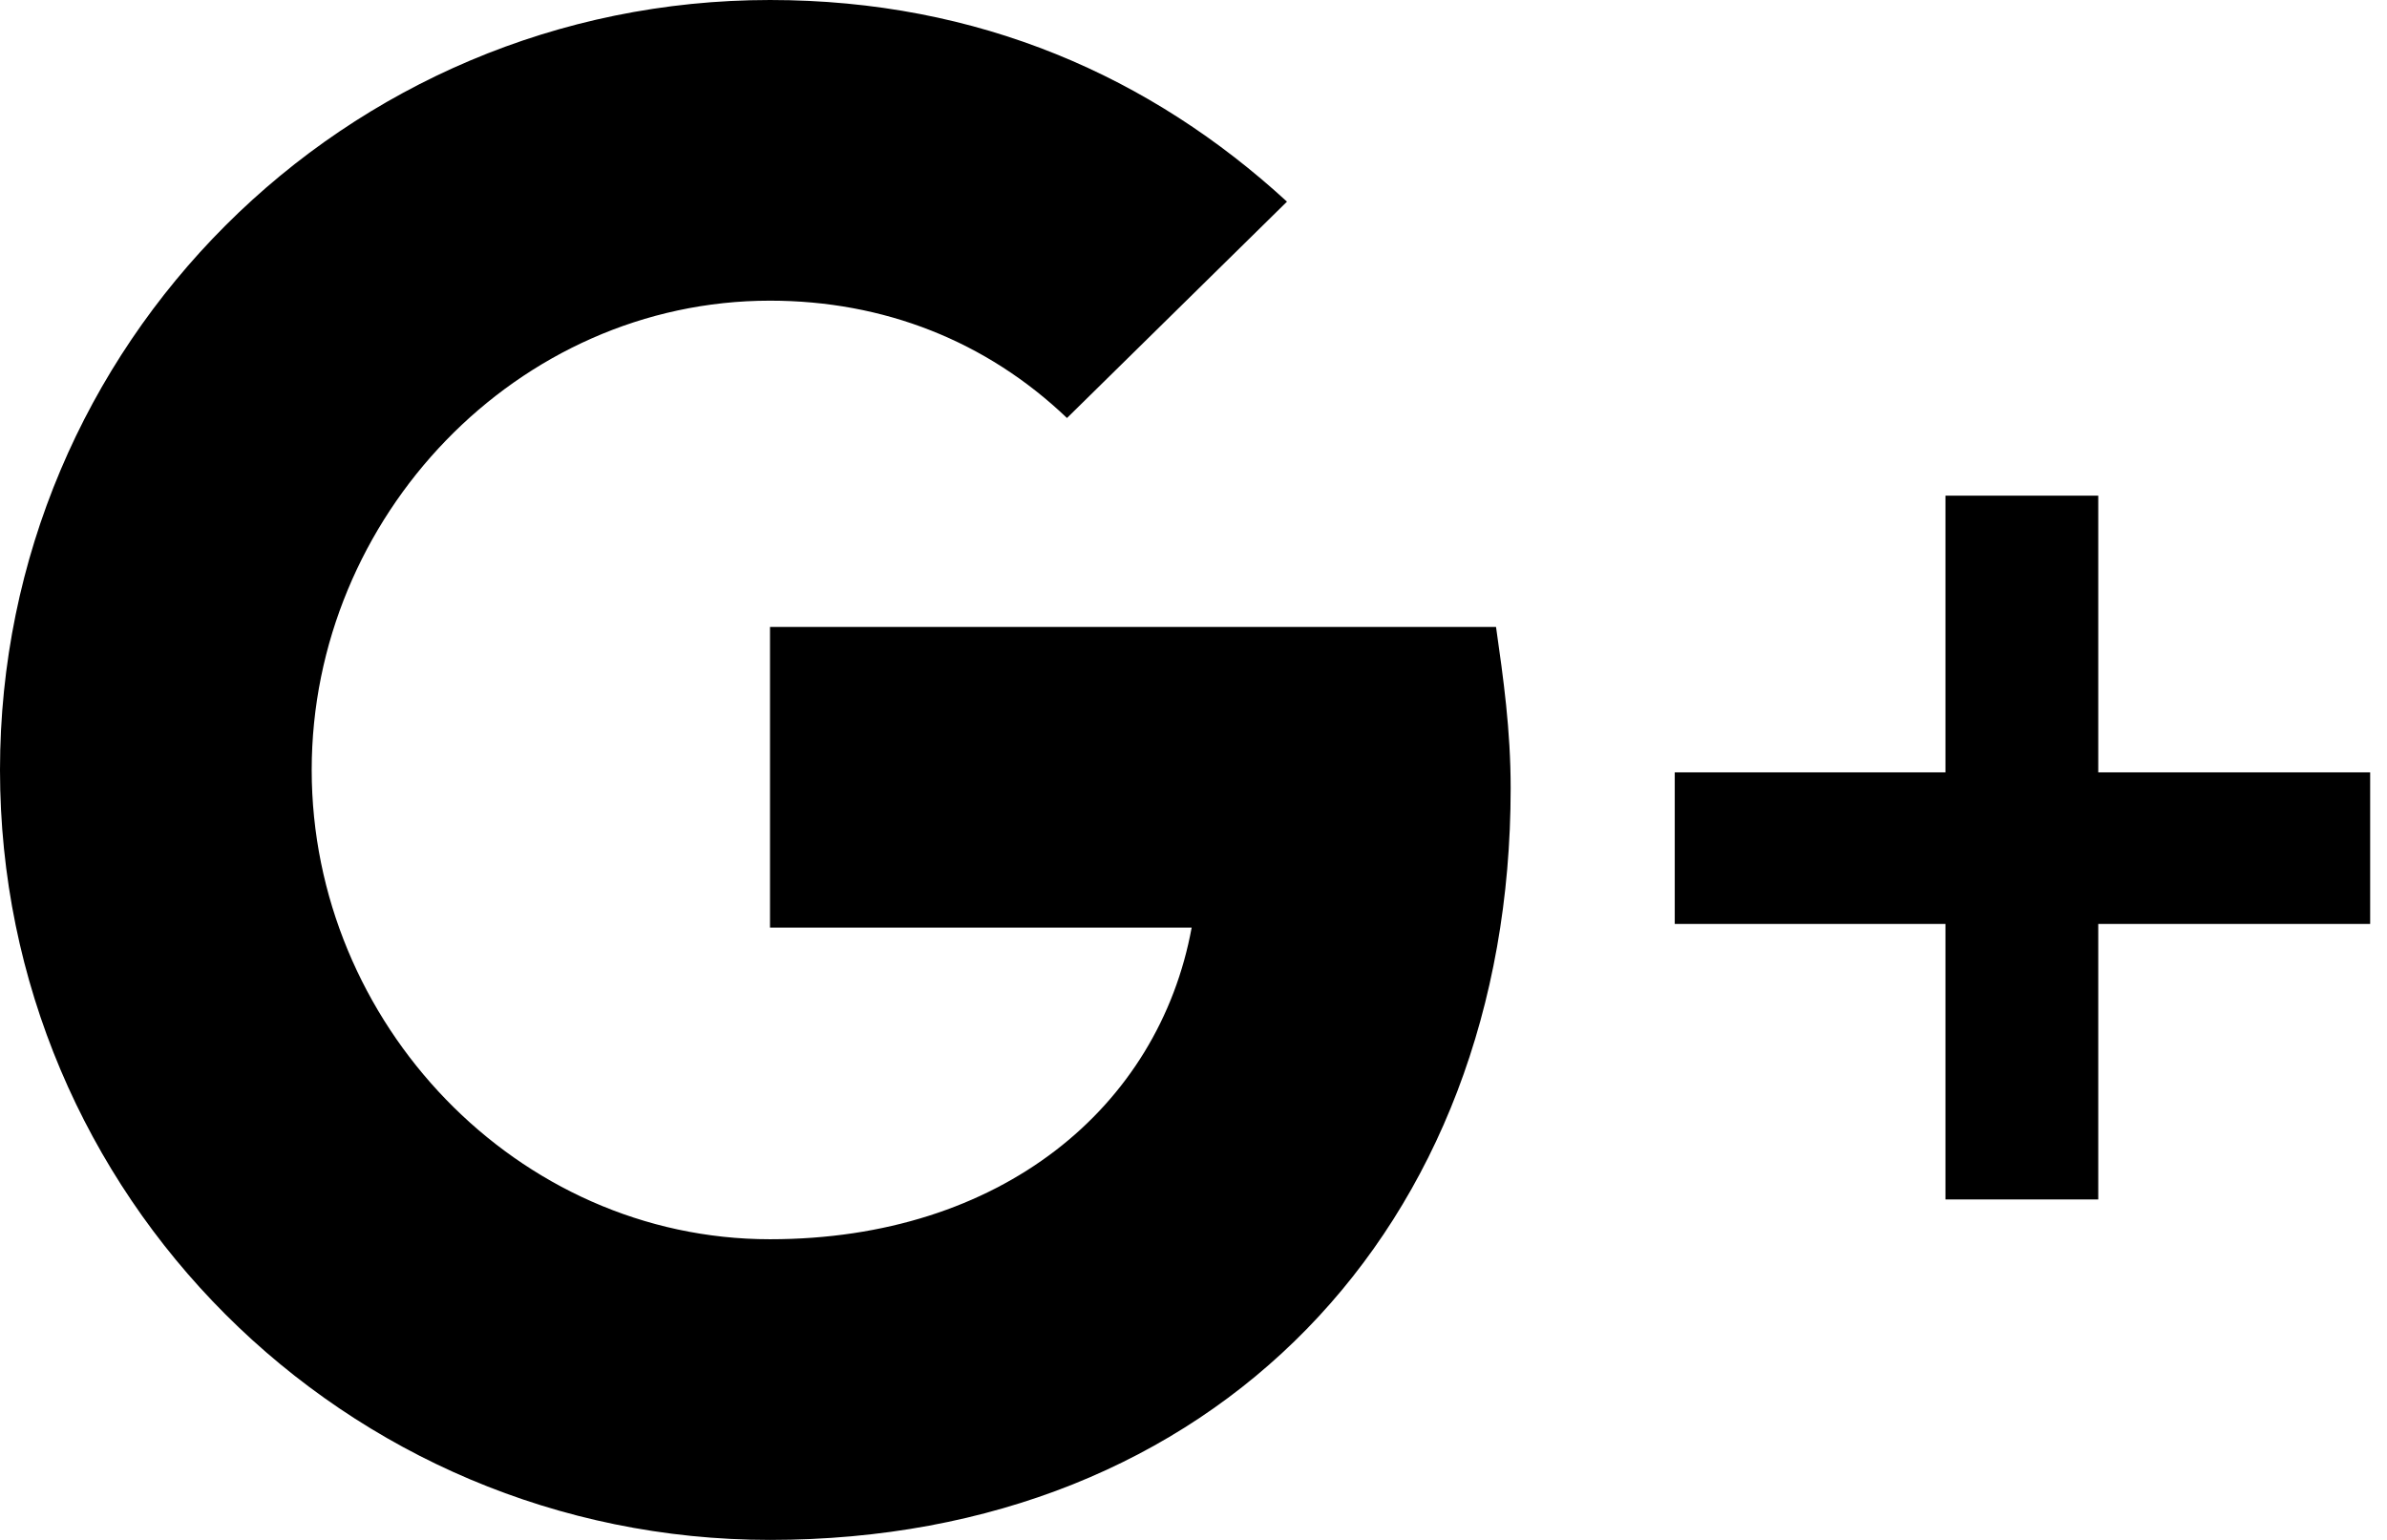
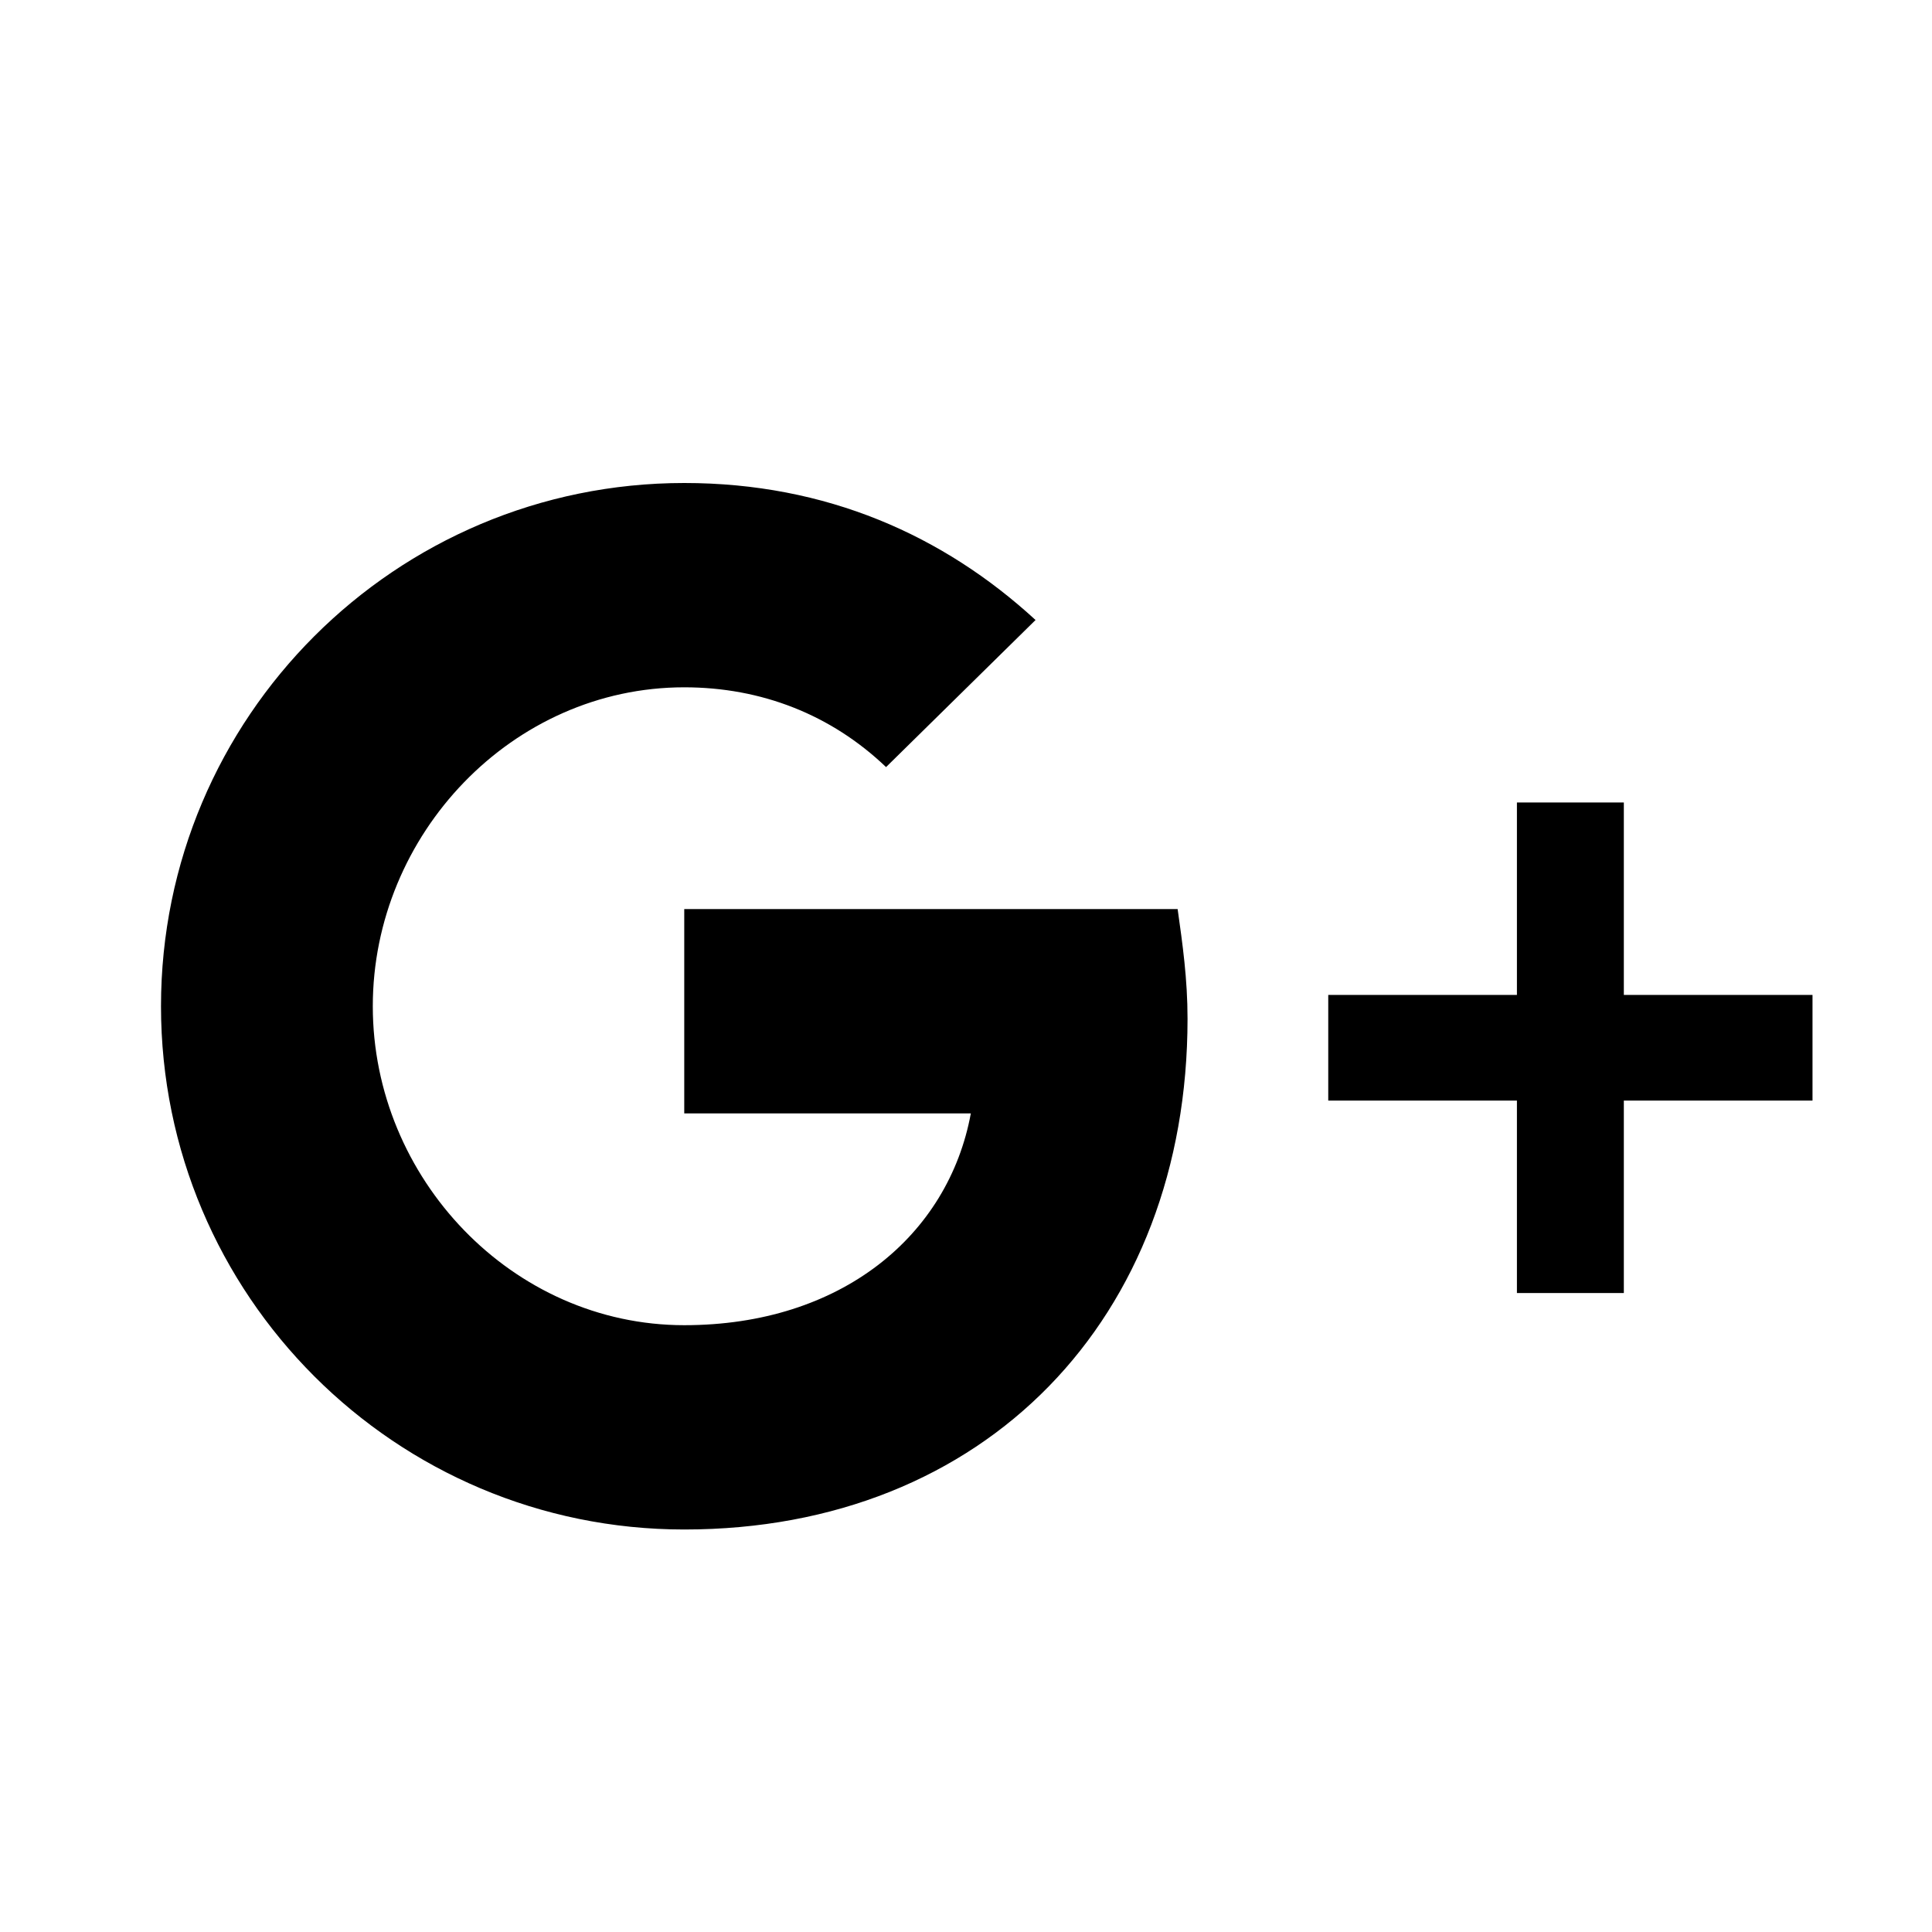
- <svg xmlns="http://www.w3.org/2000/svg" width="31px" height="20px" viewBox="0 0 31 20" version="1.1">
-   <defs />
-   <g id="Page-1" stroke="none" stroke-width="1" fill="none" fill-rule="evenodd">
-     <g id="Group" fill="#000000">
-       <g id="google">
-         <text id="+" font-family="Arial-BoldMT, Arial" font-size="18" font-weight="bold">
-           <tspan x="21" y="17">+</tspan>
-         </text>
-         <path d="M19.429,8.143 C19.524,8.81 19.619,9.476 19.619,10.238 C19.619,15.952 15.762,20 10,20 C4.476,20 0,15.524 0,10 C0,4.476 4.476,0 10,0 C12.714,0 14.952,1 16.714,2.619 L13.857,5.429 C12.81,4.429 11.476,3.905 10,3.905 C6.714,3.905 4.048,6.714 4.048,10 C4.048,13.286 6.714,16.095 10,16.095 C13,16.095 15.048,14.381 15.476,12.048 L10,12.048 L10,8.143 L19.429,8.143 Z" id="Shape" fill-rule="nonzero" />
-       </g>
+ <svg xmlns="http://www.w3.org/2000/svg" width="24" height="24" viewBox="0 0 24 24">
+   <g id="Google_Plus" stroke="none" stroke-width="1" fill="none" fill-rule="evenodd">
+     <g id="google_plus" transform="translate(2, 6)" fill="#000000" fill-rule="nonzero">
+       <path d="M12.629,5.293 C12.69,5.726 12.752,6.16 12.752,6.655 C12.752,10.369 10.245,13 6.5,13 C2.91,13 0,10.09 0,6.5 C0,2.91 2.91,0 6.5,0 C8.264,0 9.719,0.65 10.864,1.702 L9.007,3.529 C8.326,2.879 7.46,2.538 6.5,2.538 C4.364,2.538 2.631,4.364 2.631,6.5 C2.631,8.636 4.364,10.462 6.5,10.462 C8.45,10.462 9.781,9.348 10.06,7.831 L6.5,7.831 L6.5,5.293 L12.629,5.293 Z" id="Shape" />
    </g>
+     <text id="+" font-family="Arial-BoldMT, Arial" font-size="12" font-weight="bold" fill="#000000">
+       <tspan x="16" y="17">+</tspan>
+     </text>
  </g>
</svg>
